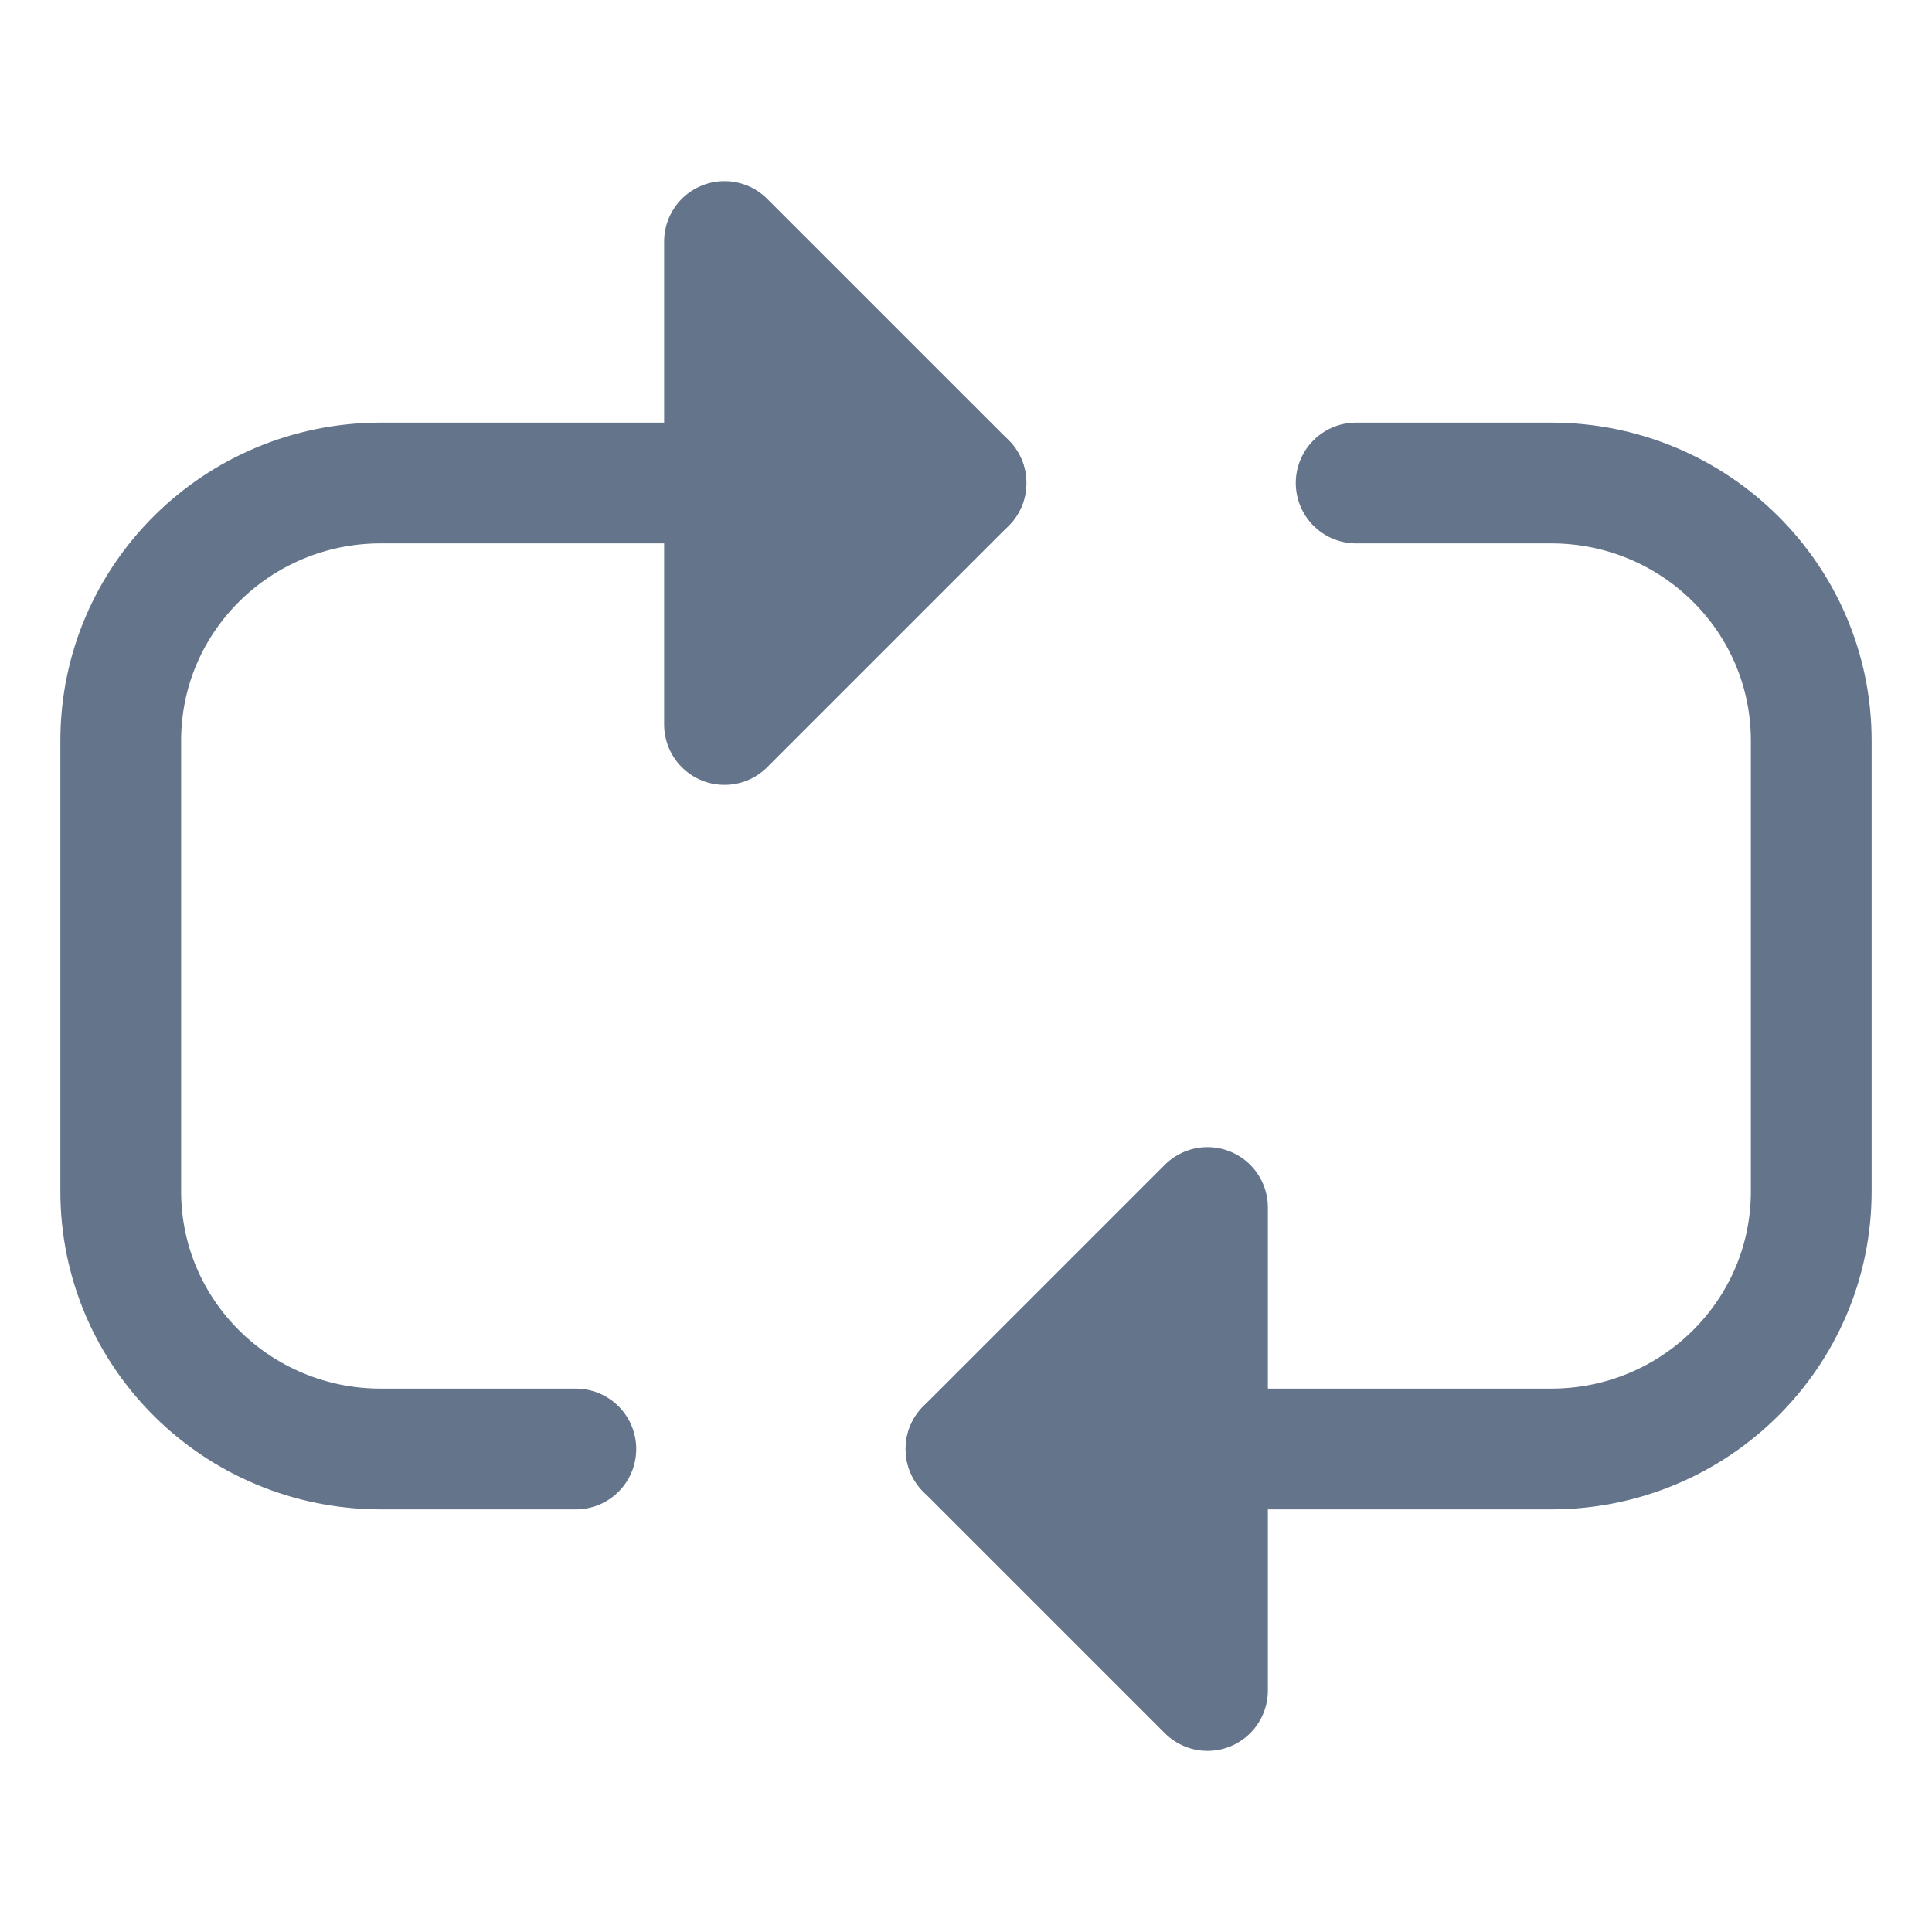
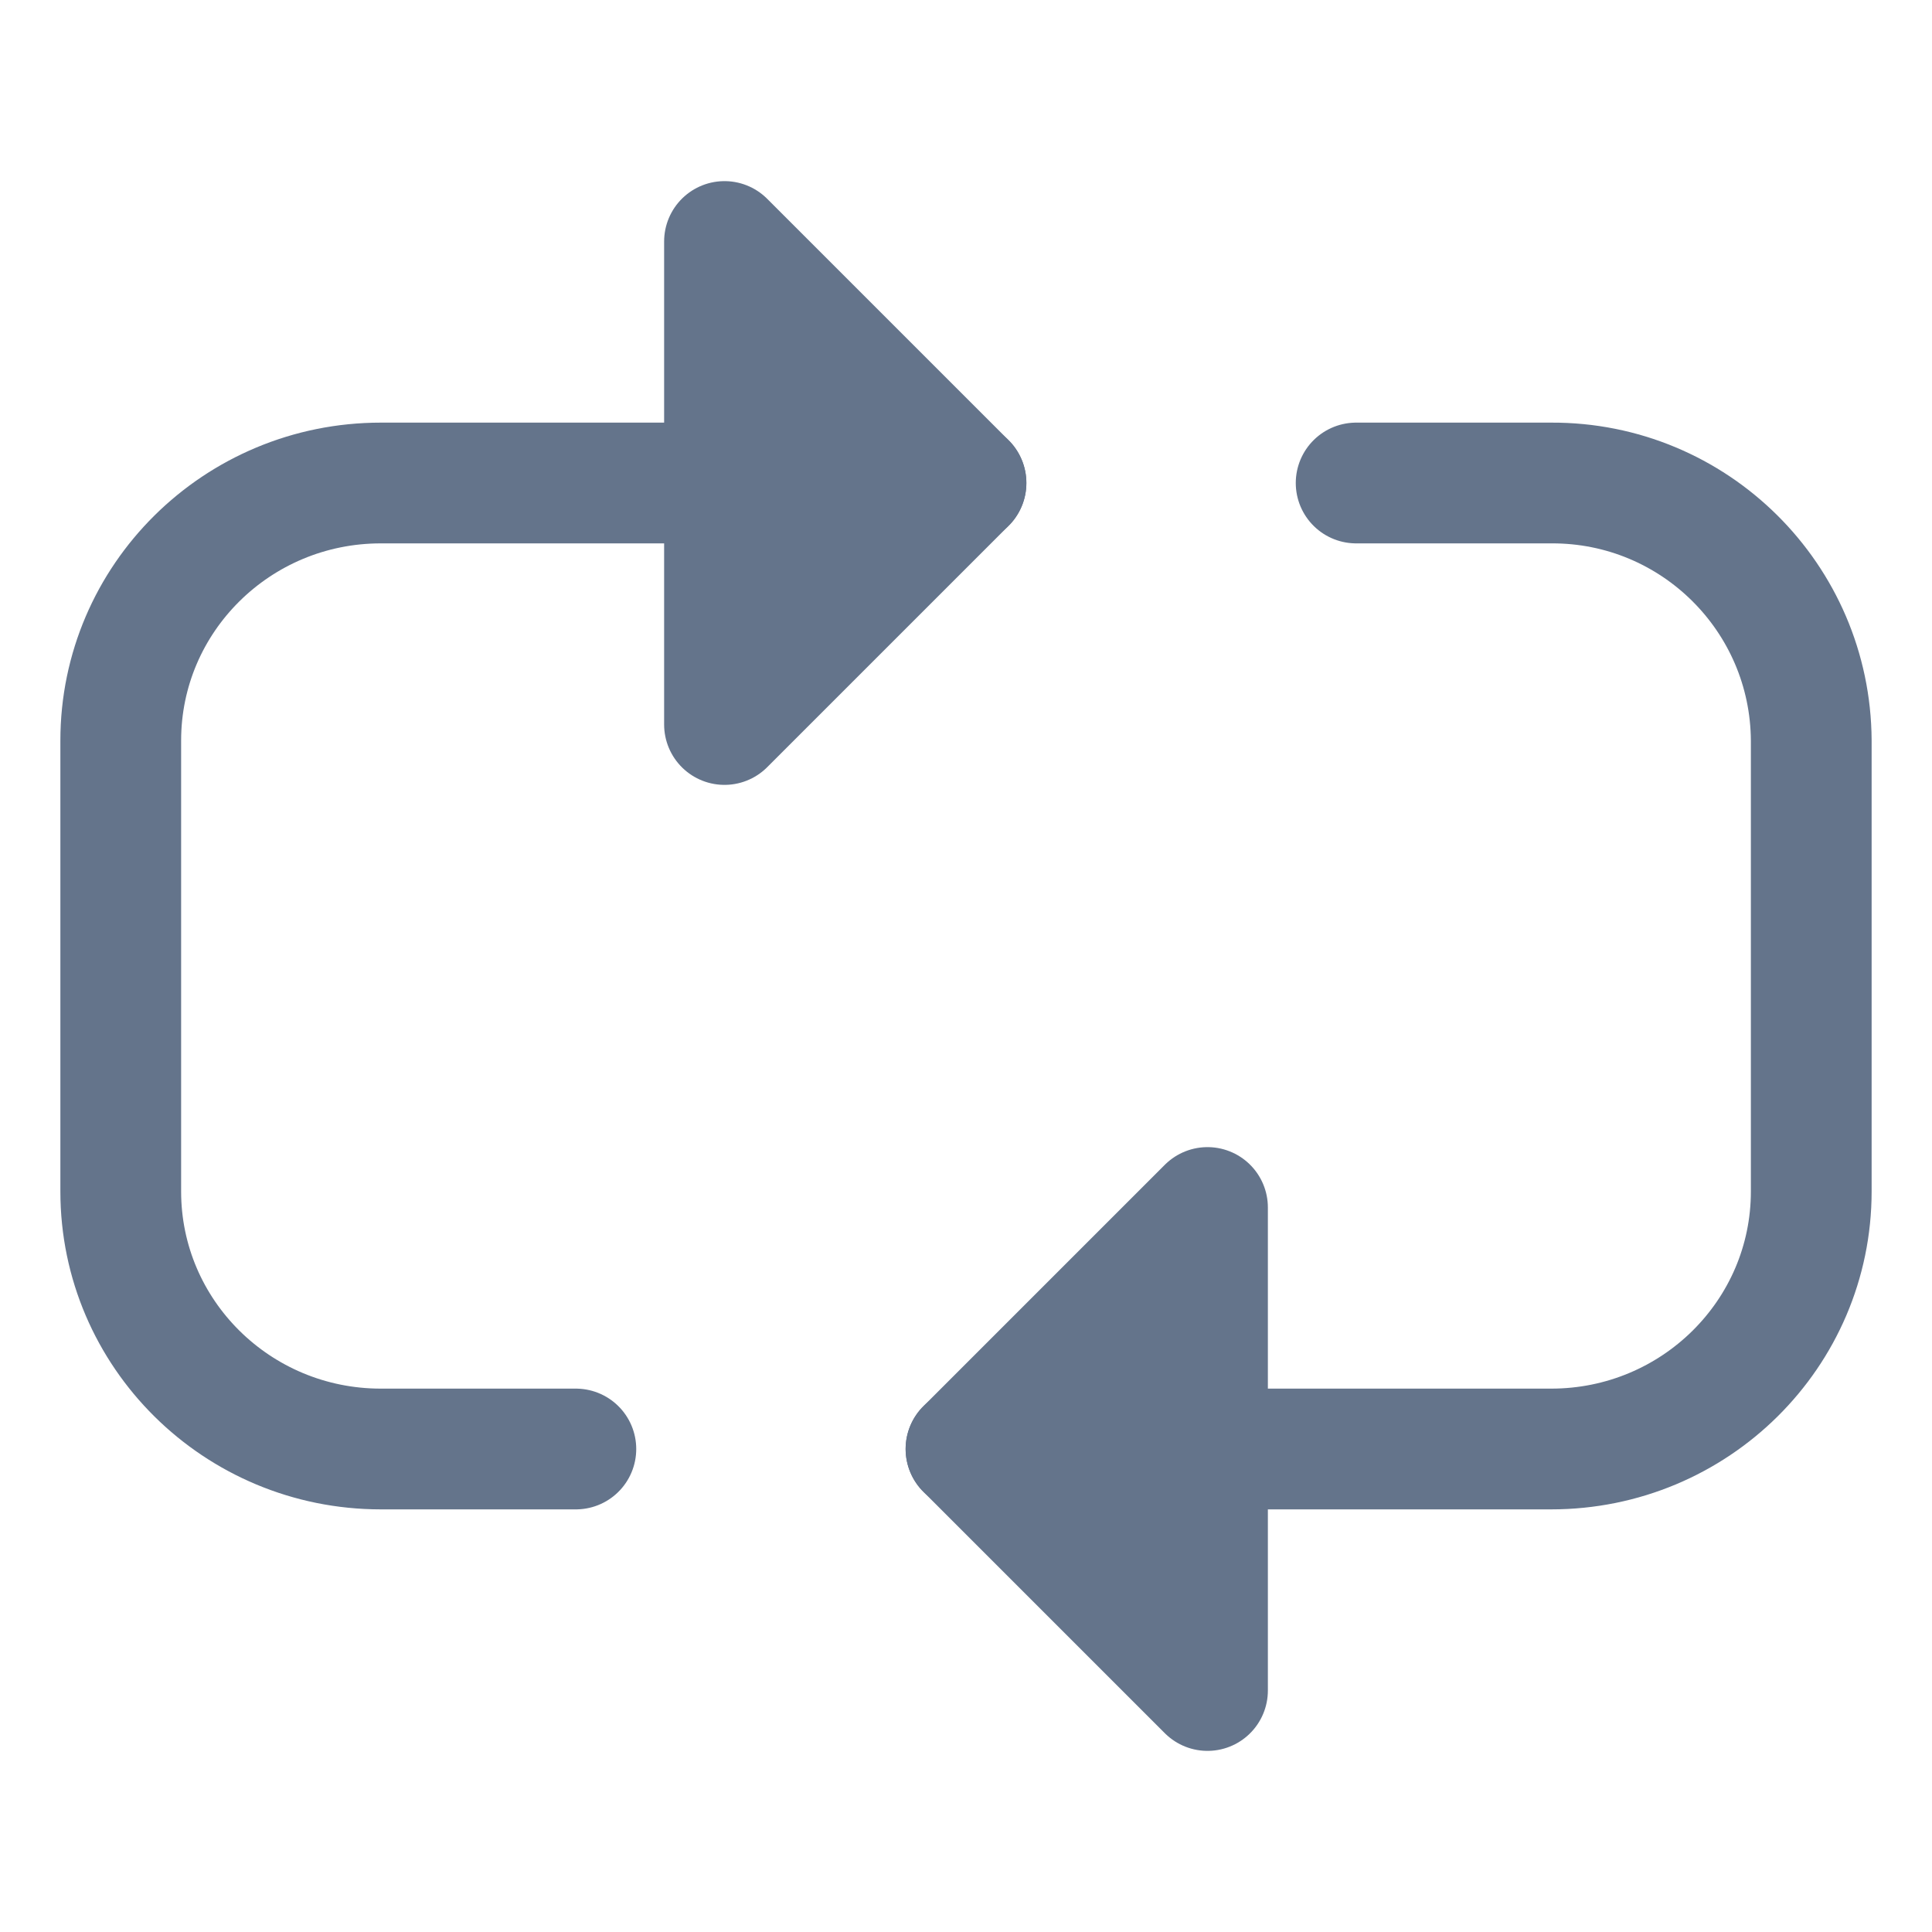
- <svg xmlns="http://www.w3.org/2000/svg" width="16" height="16" viewBox="0 0 16 16" fill="none">
-   <path d="M10 10L8 12L10 14" fill="#64748B" />
-   <path d="M10 10L8 12L10 14V10Z" stroke="#64748B" stroke-linecap="round" stroke-linejoin="round" />
-   <path d="M8 12H12.846C14.036 12 15 11.045 15 9.867V6.133C15 4.955 14.036 4 12.846 4H11.231" stroke="#64748B" stroke-linecap="round" stroke-linejoin="round" />
-   <path d="M6 6L8 4L6 2" fill="#64748B" />
-   <path d="M6 6L8 4L6 2V6Z" stroke="#64748B" stroke-linecap="round" stroke-linejoin="round" />
-   <path d="M8 4H3.154C1.964 4 1 4.955 1 6.133V9.867C1 11.045 1.964 12 3.154 12H4.769" stroke="#64748B" stroke-linecap="round" stroke-linejoin="round" />
+ <svg xmlns="http://www.w3.org/2000/svg" fill="none" viewBox="0 0 16 16">
+   <path fill="#64748b" d="m10 10-2 2 2 2" />
+   <path stroke="#64748b" stroke-linecap="round" stroke-linejoin="round" d="m10 10-2 2 2 2z" />
+   <path stroke="#64748b" stroke-linecap="round" stroke-linejoin="round" d="M8 12h4.846C14.036 12 15 11.045 15 9.867V6.133A2.144 2.144 0 0 0 12.846 4h-1.615" />
+   <path fill="#64748b" d="m6 6 2-2-2-2" />
+   <path stroke="#64748b" stroke-linecap="round" stroke-linejoin="round" d="m6 6 2-2-2-2z" />
+   <path stroke="#64748b" stroke-linecap="round" stroke-linejoin="round" d="M8 4H3.154C1.964 4 1 4.955 1 6.133v3.734C1 11.045 1.964 12 3.154 12h1.615" />
</svg>
